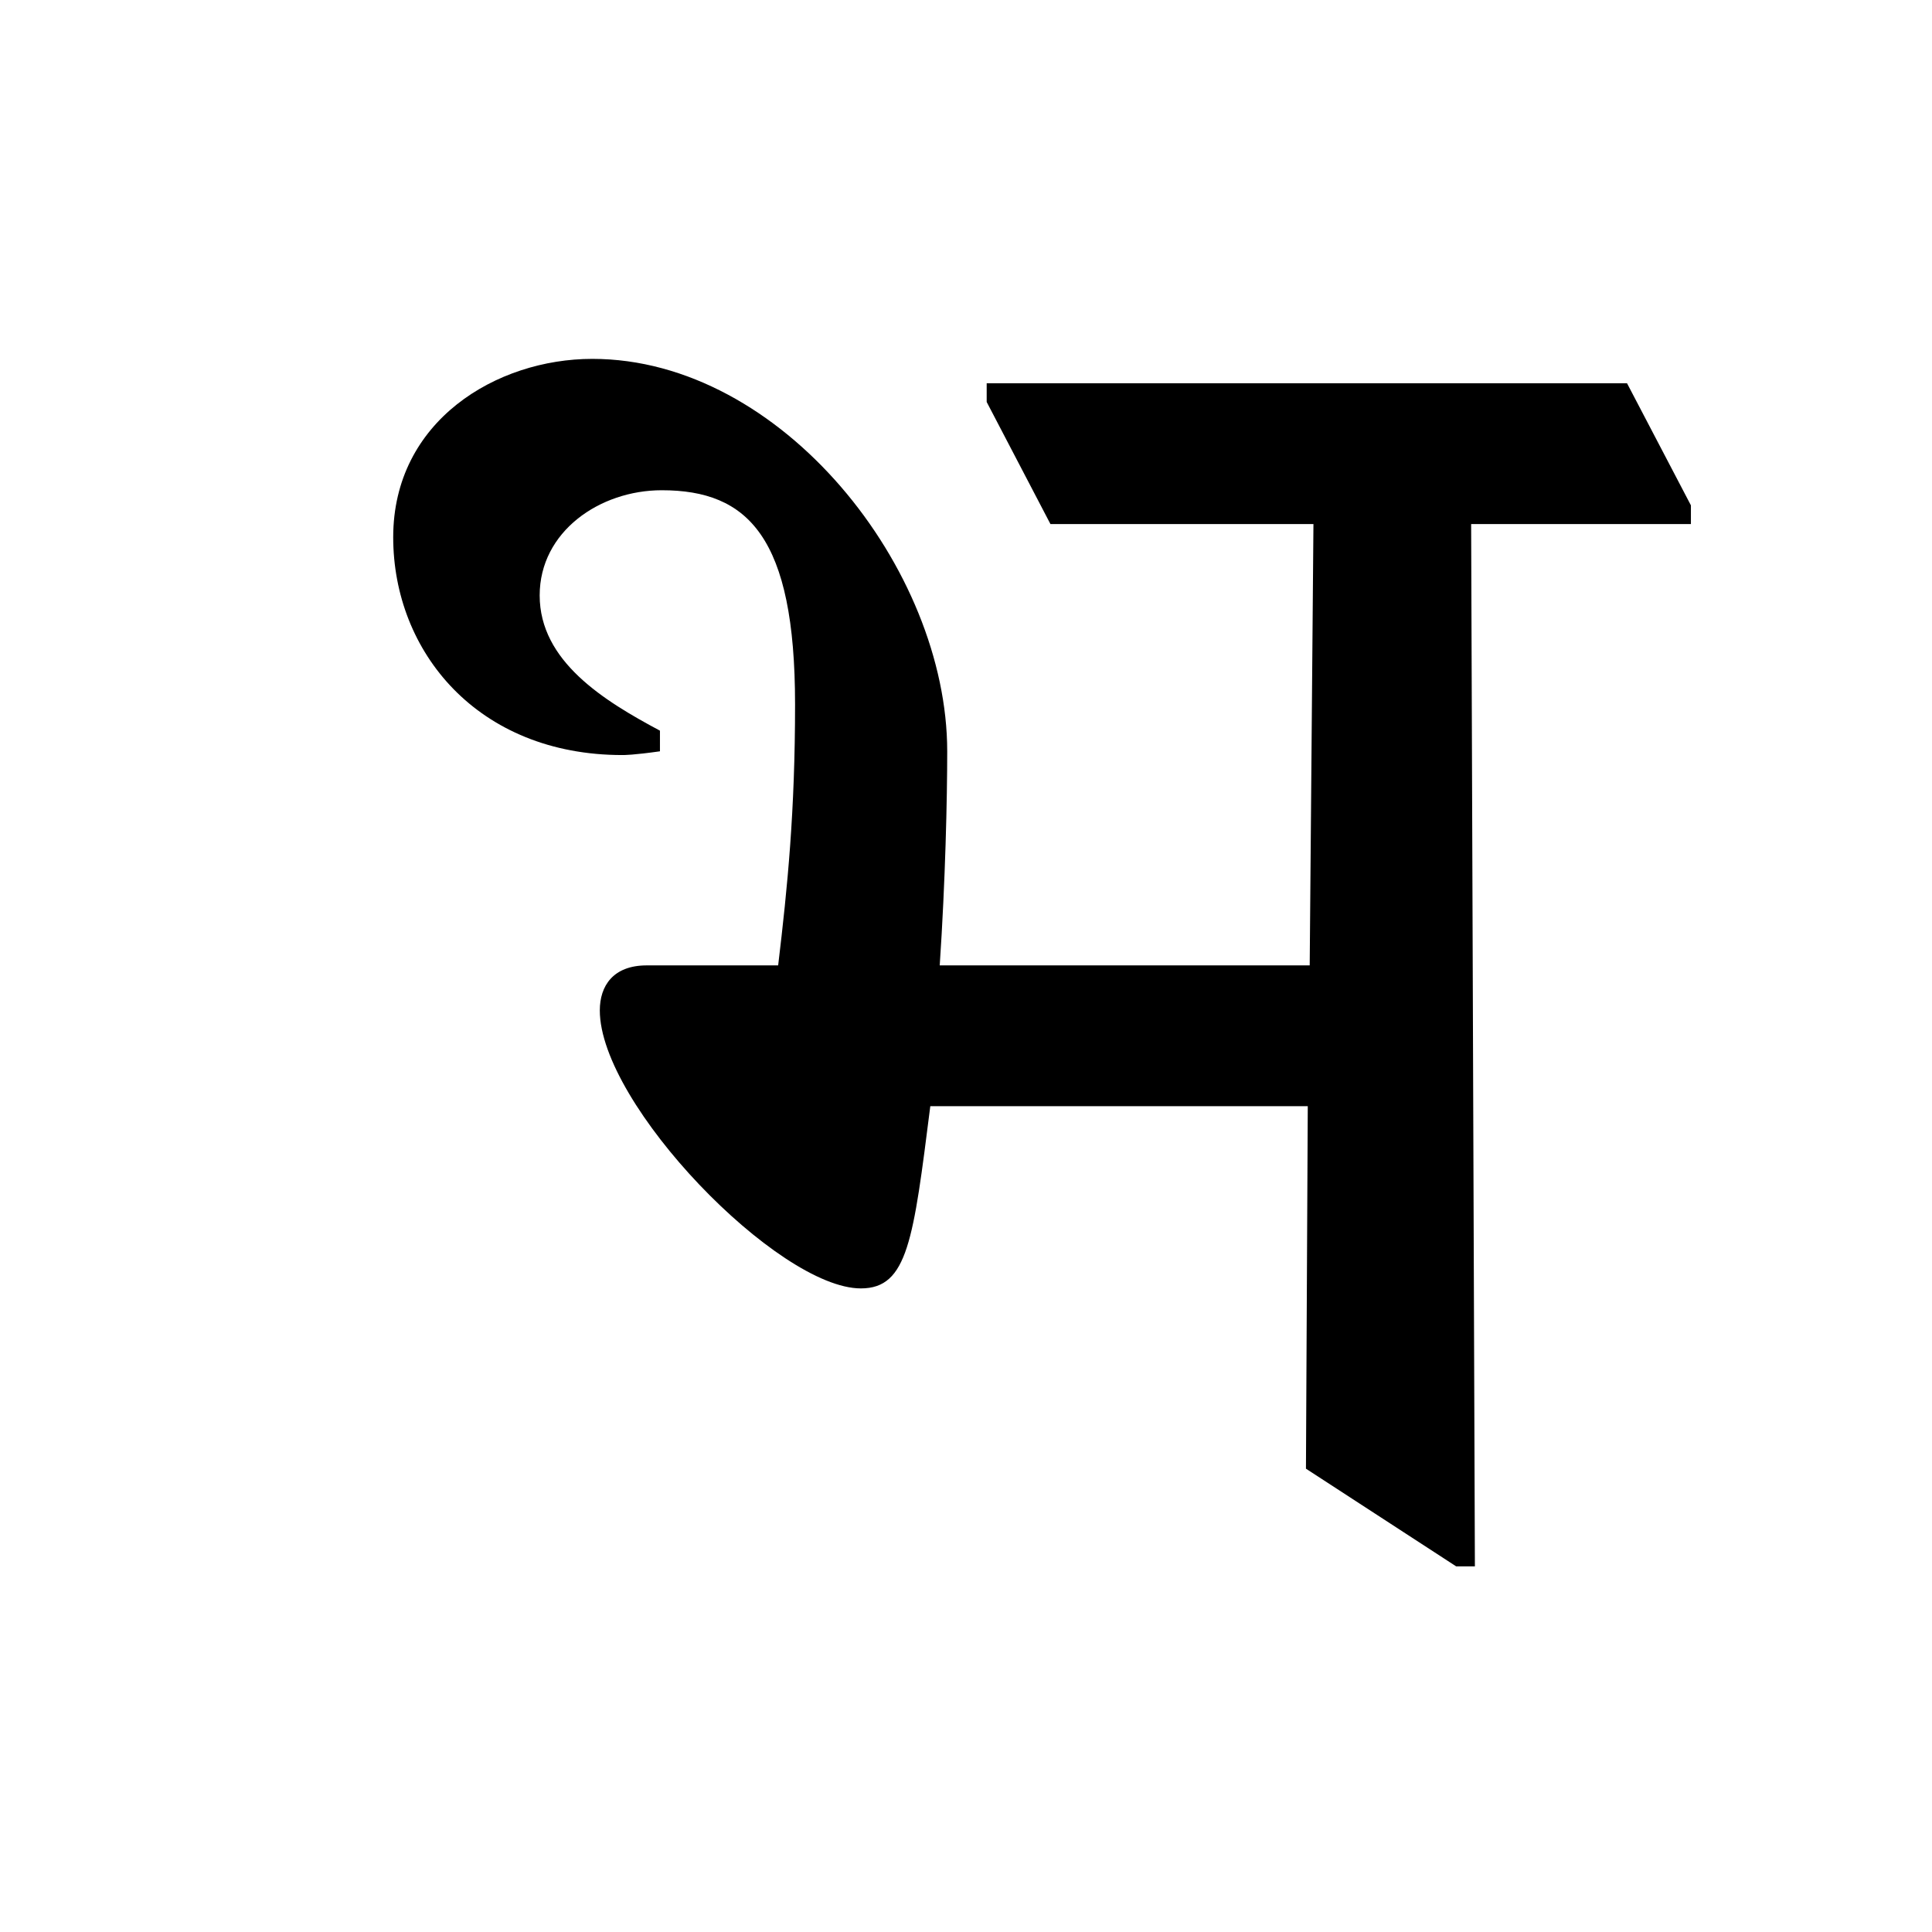
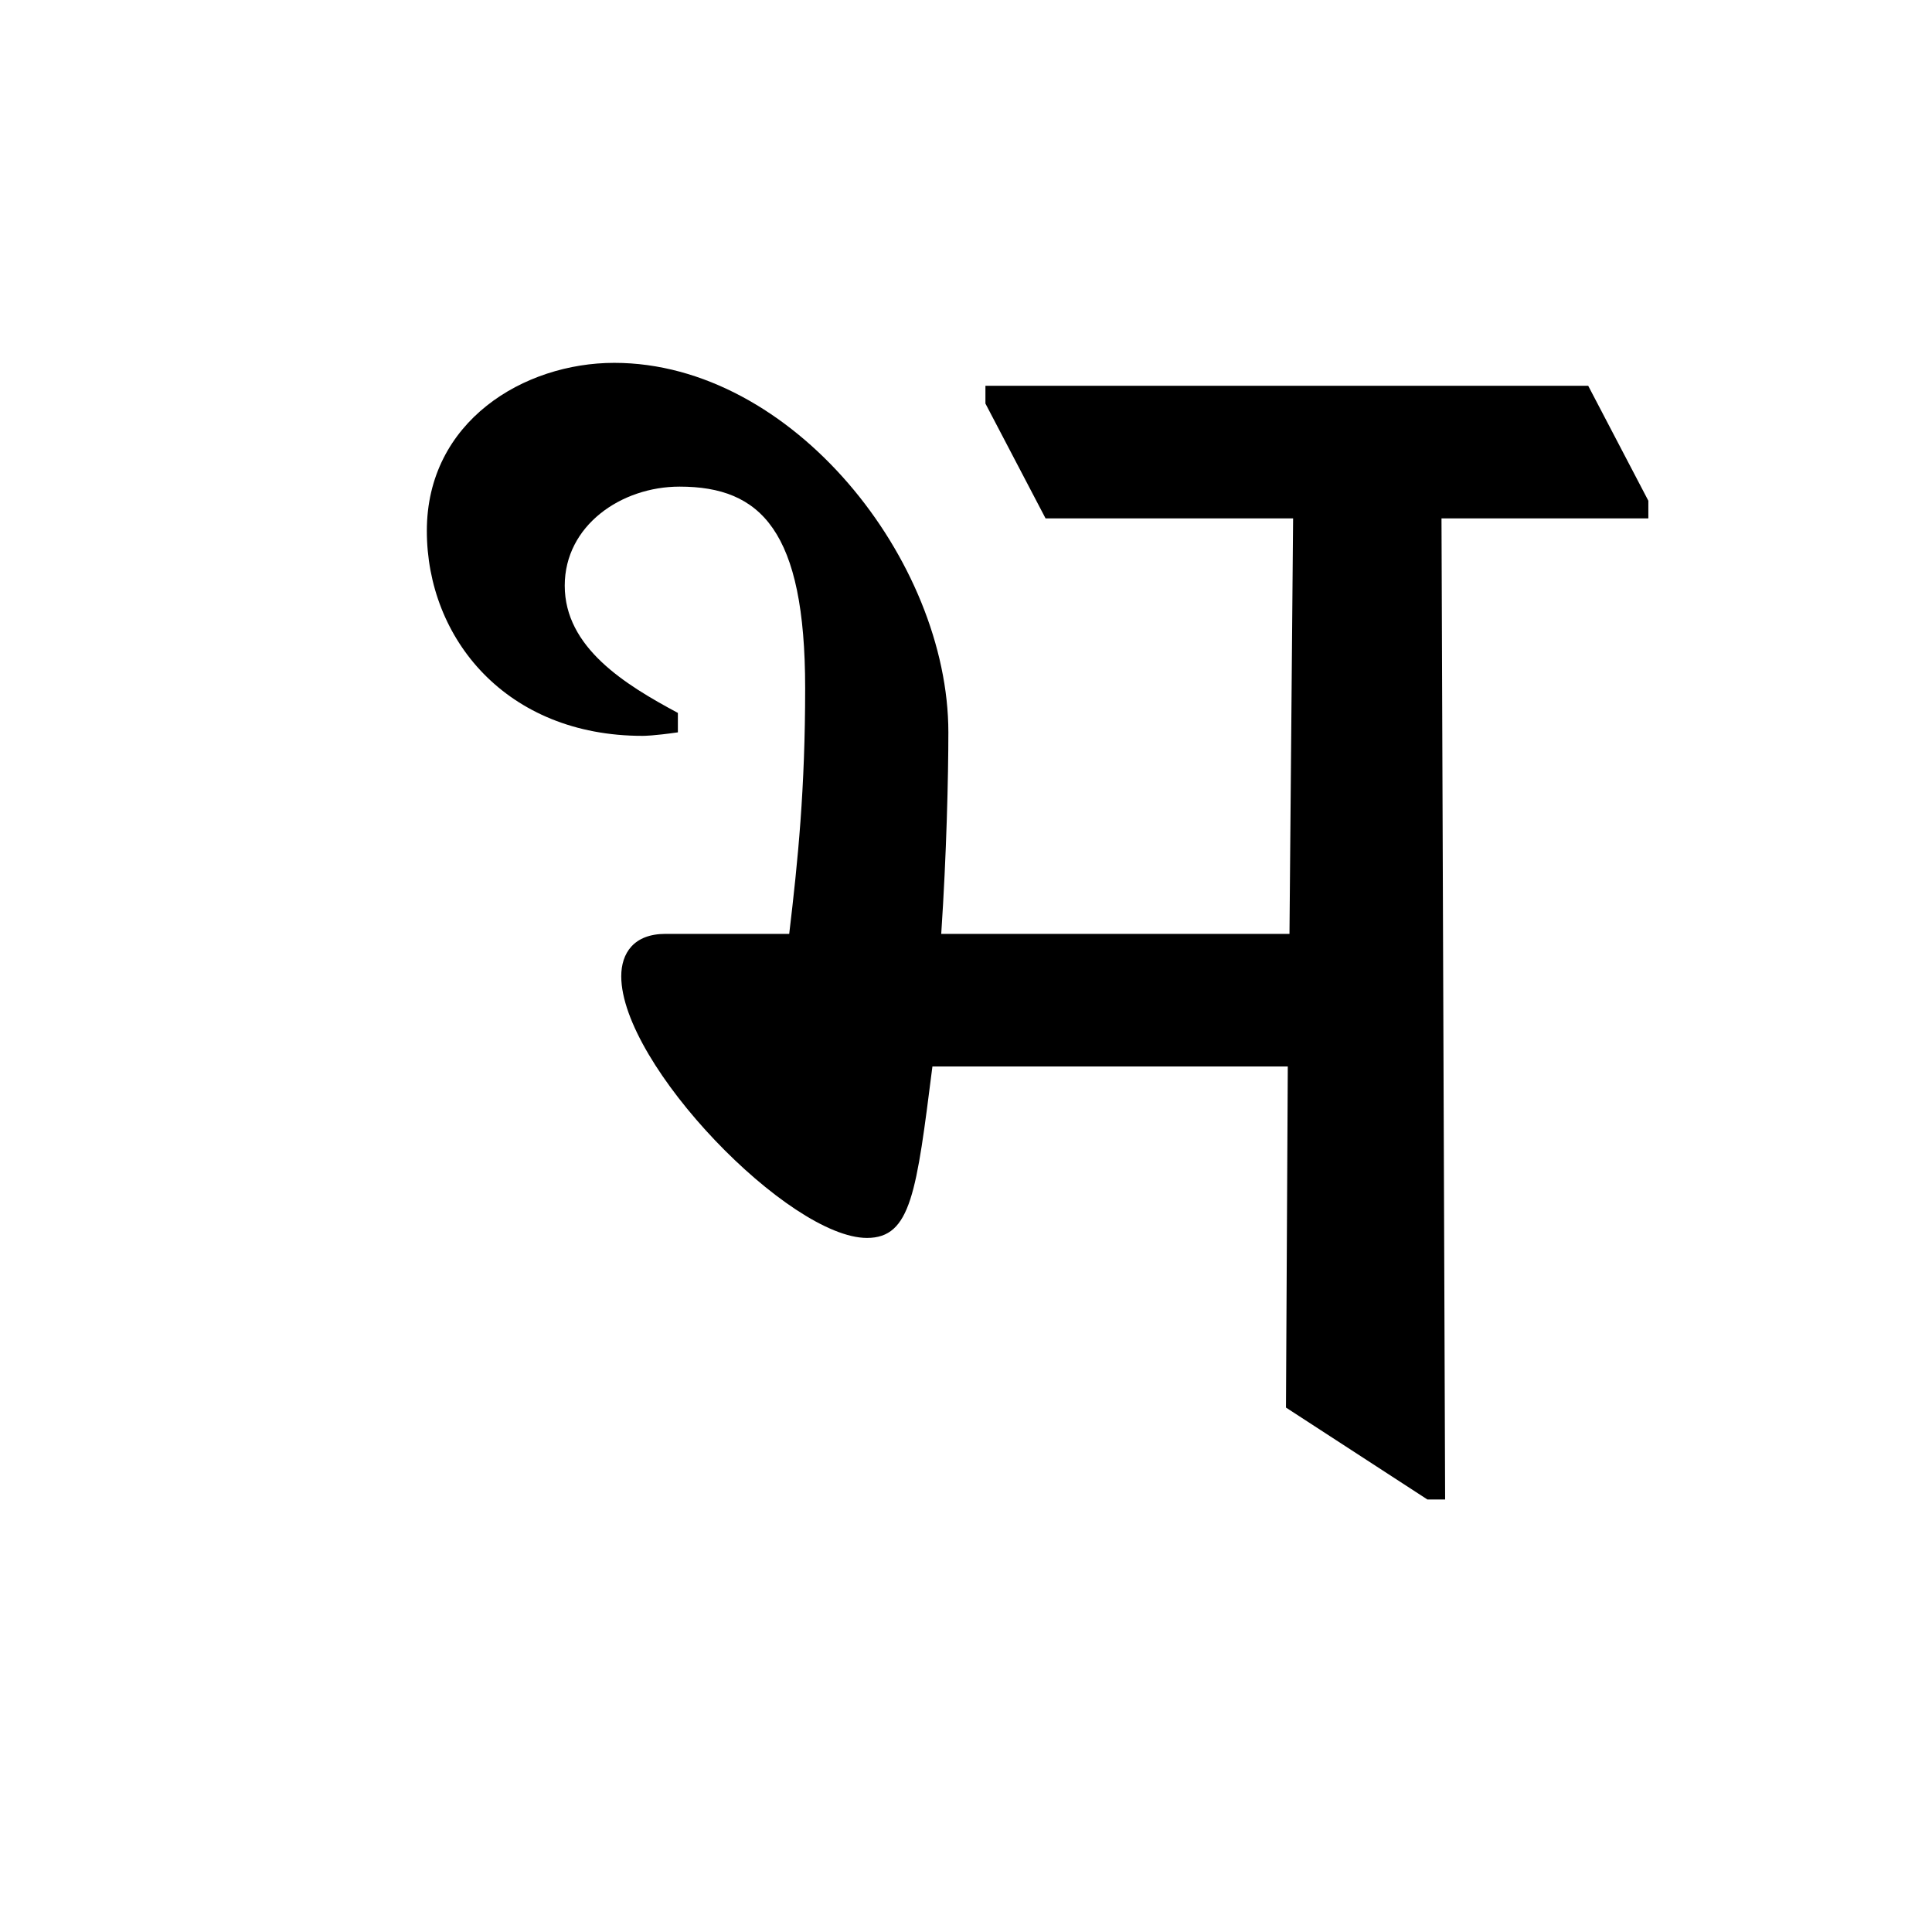
<svg xmlns="http://www.w3.org/2000/svg" xmlns:xlink="http://www.w3.org/1999/xlink" width="250px" height="250px" viewBox="0 0 250 250" y="0px" x="0px" enable-background="new 0 0 250 250">
  <defs>
    <symbol overflow="visible" id="fc555f6ea">
-       <path d="M84.563-103.031c0-23.578-21.376-50.781-45.922-50.781-12.391 0-25.766 8.015-25.766 23.078 0 14.828 10.938 28.187 29.656 28.187.235 0 1.453 0 4.86-.484v-2.672c-7.297-3.89-15.563-9-15.563-17.5 0-8.266 7.781-13.61 15.797-13.61 11.188 0 17.25 6.079 17.25 27.704 0 13.859-.969 23.578-2.188 33.78h-17c-4.374 0-6.078 2.673-6.078 5.829 0 12.156 23.078 35.969 33.782 35.969 6.078 0 6.796-6.328 8.984-23.578h48.844l-.235 46.906 19.438 12.64h2.422l-.485-134.875h28.438v-2.421l-8.266-15.797h-82.86v2.422l8.25 15.797h34.032l-.484 57.109H83.594c.734-10.938.969-21.625.969-27.703zm0 0" />
+       <path d="M79.61-96.984c0-22.188-20.141-47.813-43.235-47.813-11.672 0-24.25 7.547-24.25 21.734 0 13.954 10.297 26.532 27.906 26.532.235 0 1.375 0 4.578-.453V-99.5c-6.859-3.672-14.64-8.469-14.64-16.469 0-7.781 7.312-12.812 14.86-12.812 10.53 0 16.25 5.719 16.25 26.078 0 13.031-.923 22.187-2.063 31.797H43c-4.11 0-5.719 2.515-5.719 5.484 0 11.438 21.735 33.86 31.797 33.86 5.719 0 6.406-5.954 8.469-22.188h45.984l-.234 44.14 18.297 11.891h2.297l-.47-126.953h26.767v-2.281l-7.782-14.875h-78v2.297l7.781 14.86h32.032l-.469 53.765H78.687c.688-10.297.922-20.36.922-26.078zm0 0" />
    </symbol>
  </defs>
-   <use xlink:href="#fc555f6ea" x="38.006" y="200.25" />
+   <use xlink:href="#fc555f6ea" x="43.108" y="191.75" />
</svg>
